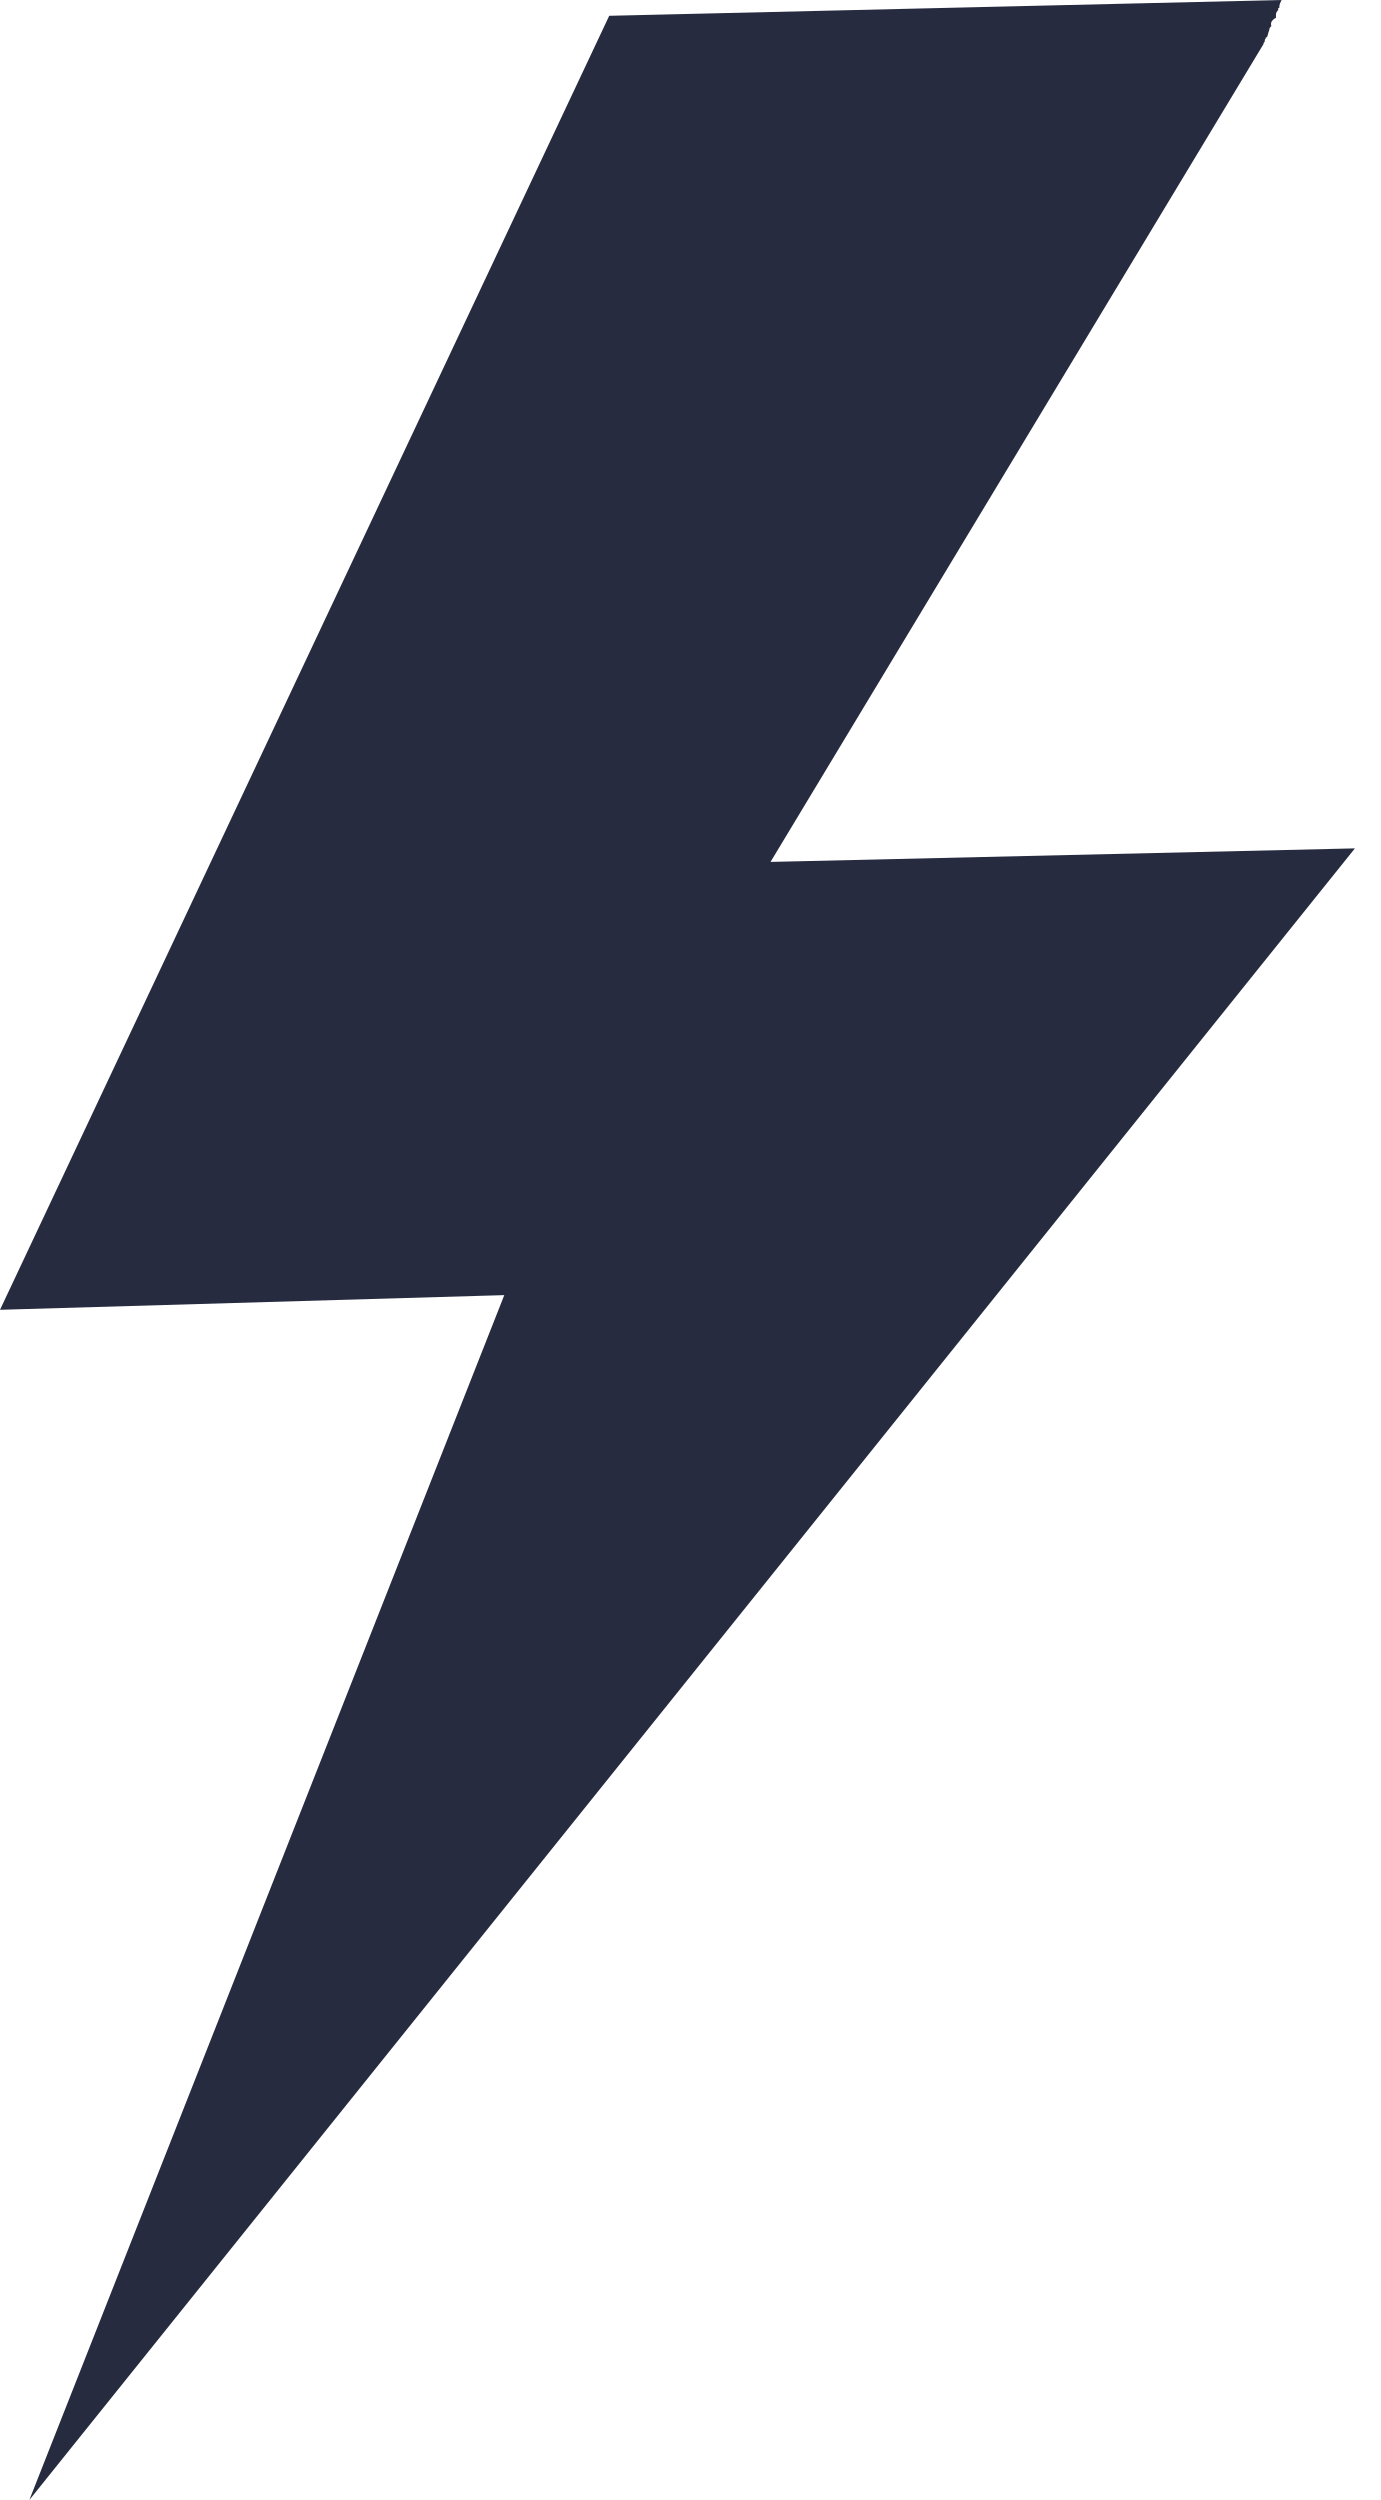
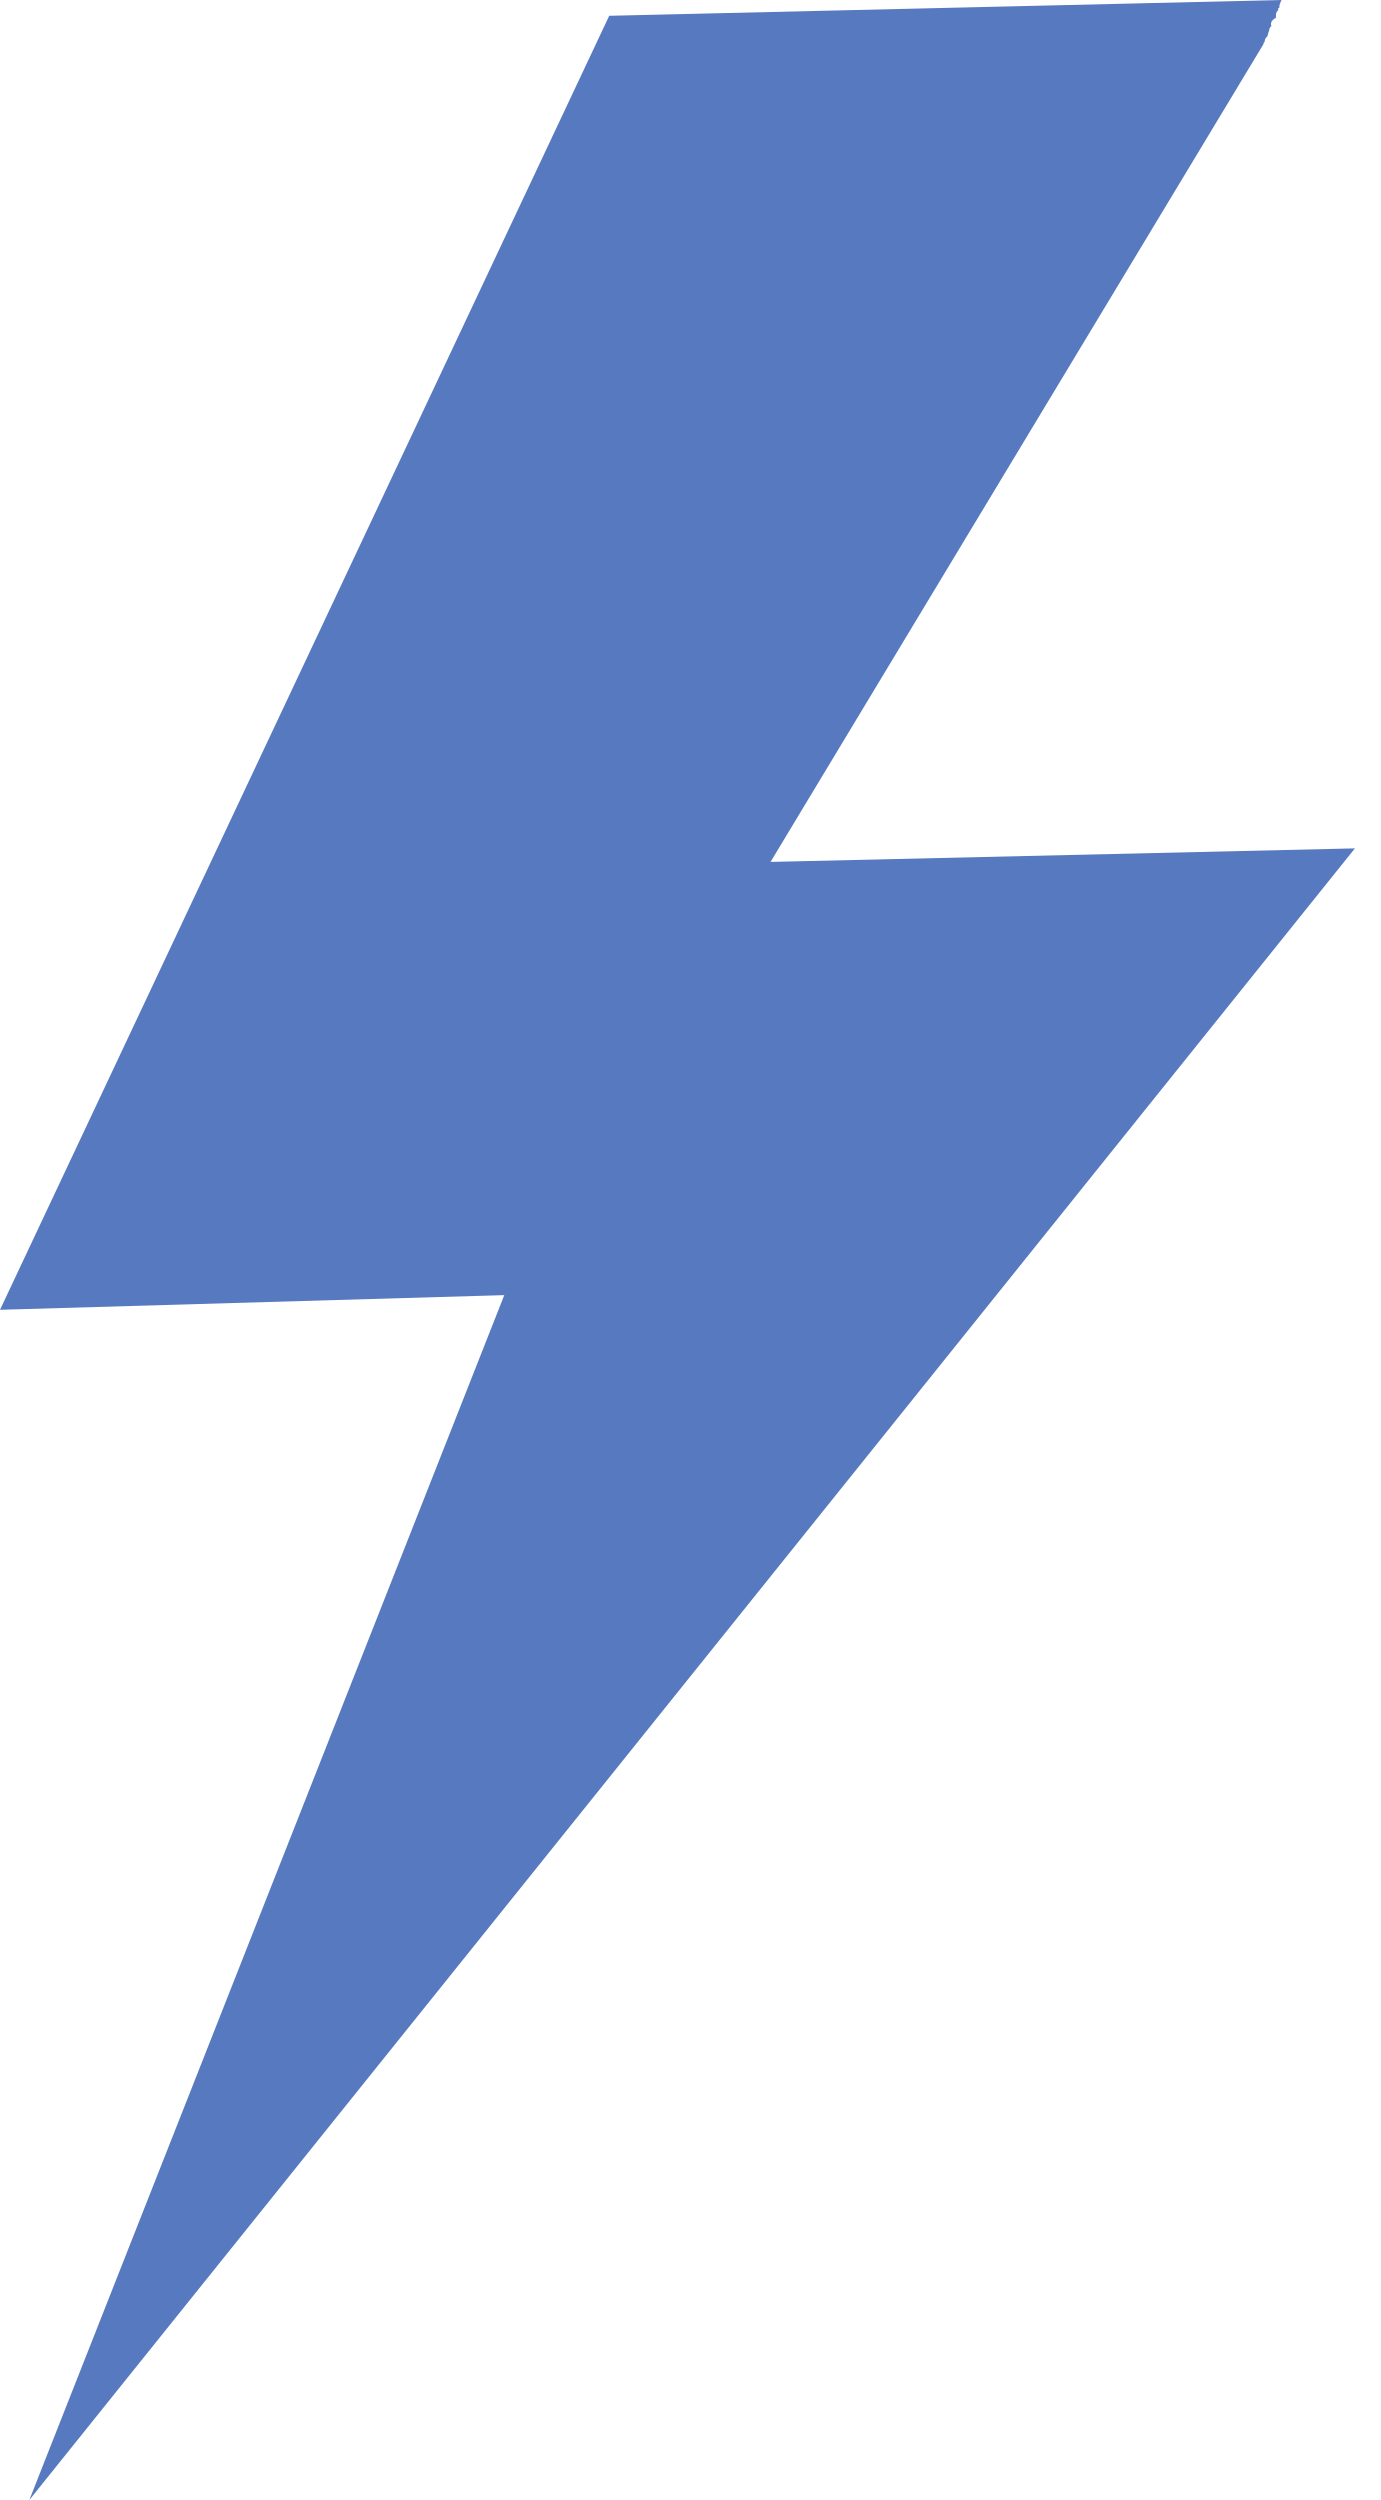
<svg xmlns="http://www.w3.org/2000/svg" version="1.1" id="Layer_1" x="0px" y="0px" viewBox="0 0 122.4 221.6" style="enable-background:new 0 0 122.4 221.6;" xml:space="preserve">
  <style type="text/css">
	.st0{fill:#F8BD7A;}
- 	.st1{fill:#262B40;}
+ 	.st1{fill:#5679bf;}
</style>
  <path class="st0" d="M914.3,109.3L912,109c0.2,1.2,0.3,2.5,0.5,3.8C913,111.6,913.6,110.4,914.3,109.3z" />
  <path class="st1" d="M44.7,114.8L2.6,221.6L120.1,75.2l-51.8,1.2L112,3.9c0-0.1,0-0.1,0.1-0.2c0-0.1,0-0.2,0.1-0.3l0,0  c0-0.1,0-0.1,0.1-0.1c0.1-0.2,0.1-0.4,0.2-0.6c0-0.2,0.1-0.3,0.2-0.4c-0.1-0.2,0-0.4,0.1-0.5c0.1-0.1,0.2-0.2,0.3-0.2V1.3  c0-0.2,0.1-0.3,0.2-0.4l0,0V0.8c0-0.1,0-0.1,0.1-0.1l0,0V0.6c0-0.2,0.1-0.4,0.2-0.6L54,1.4L0,116.1L44.7,114.8z" />
</svg>
